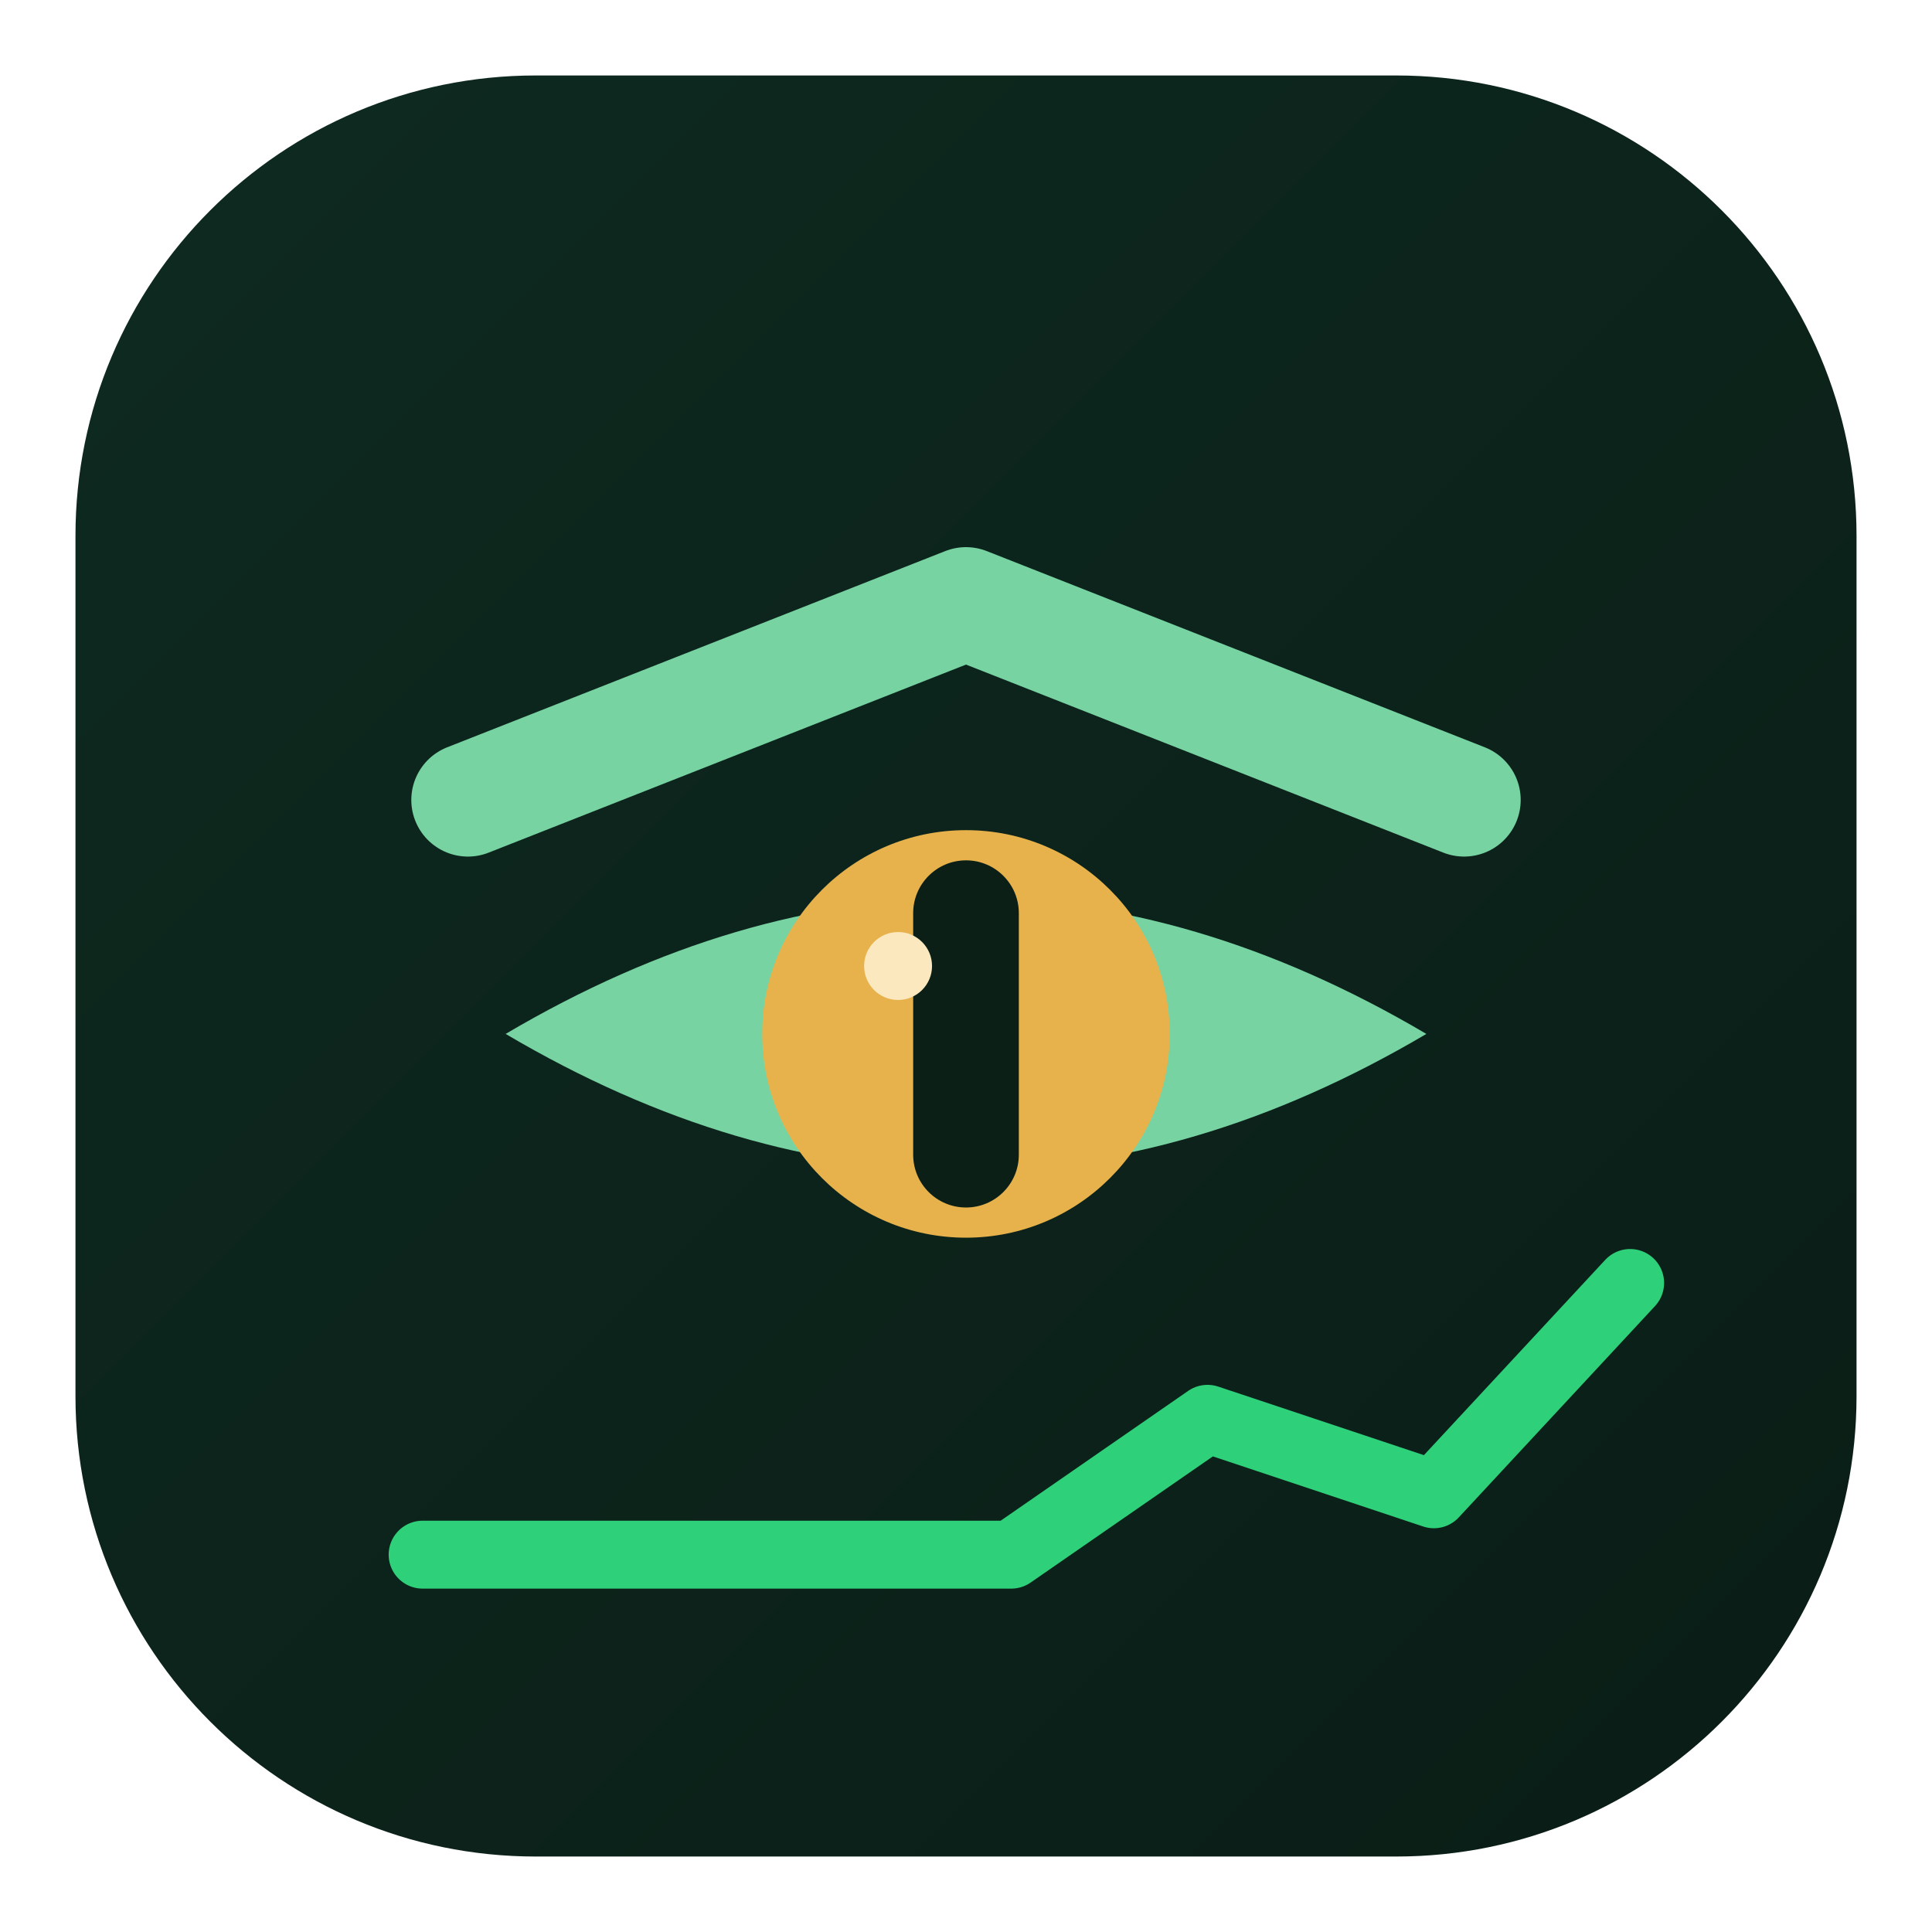
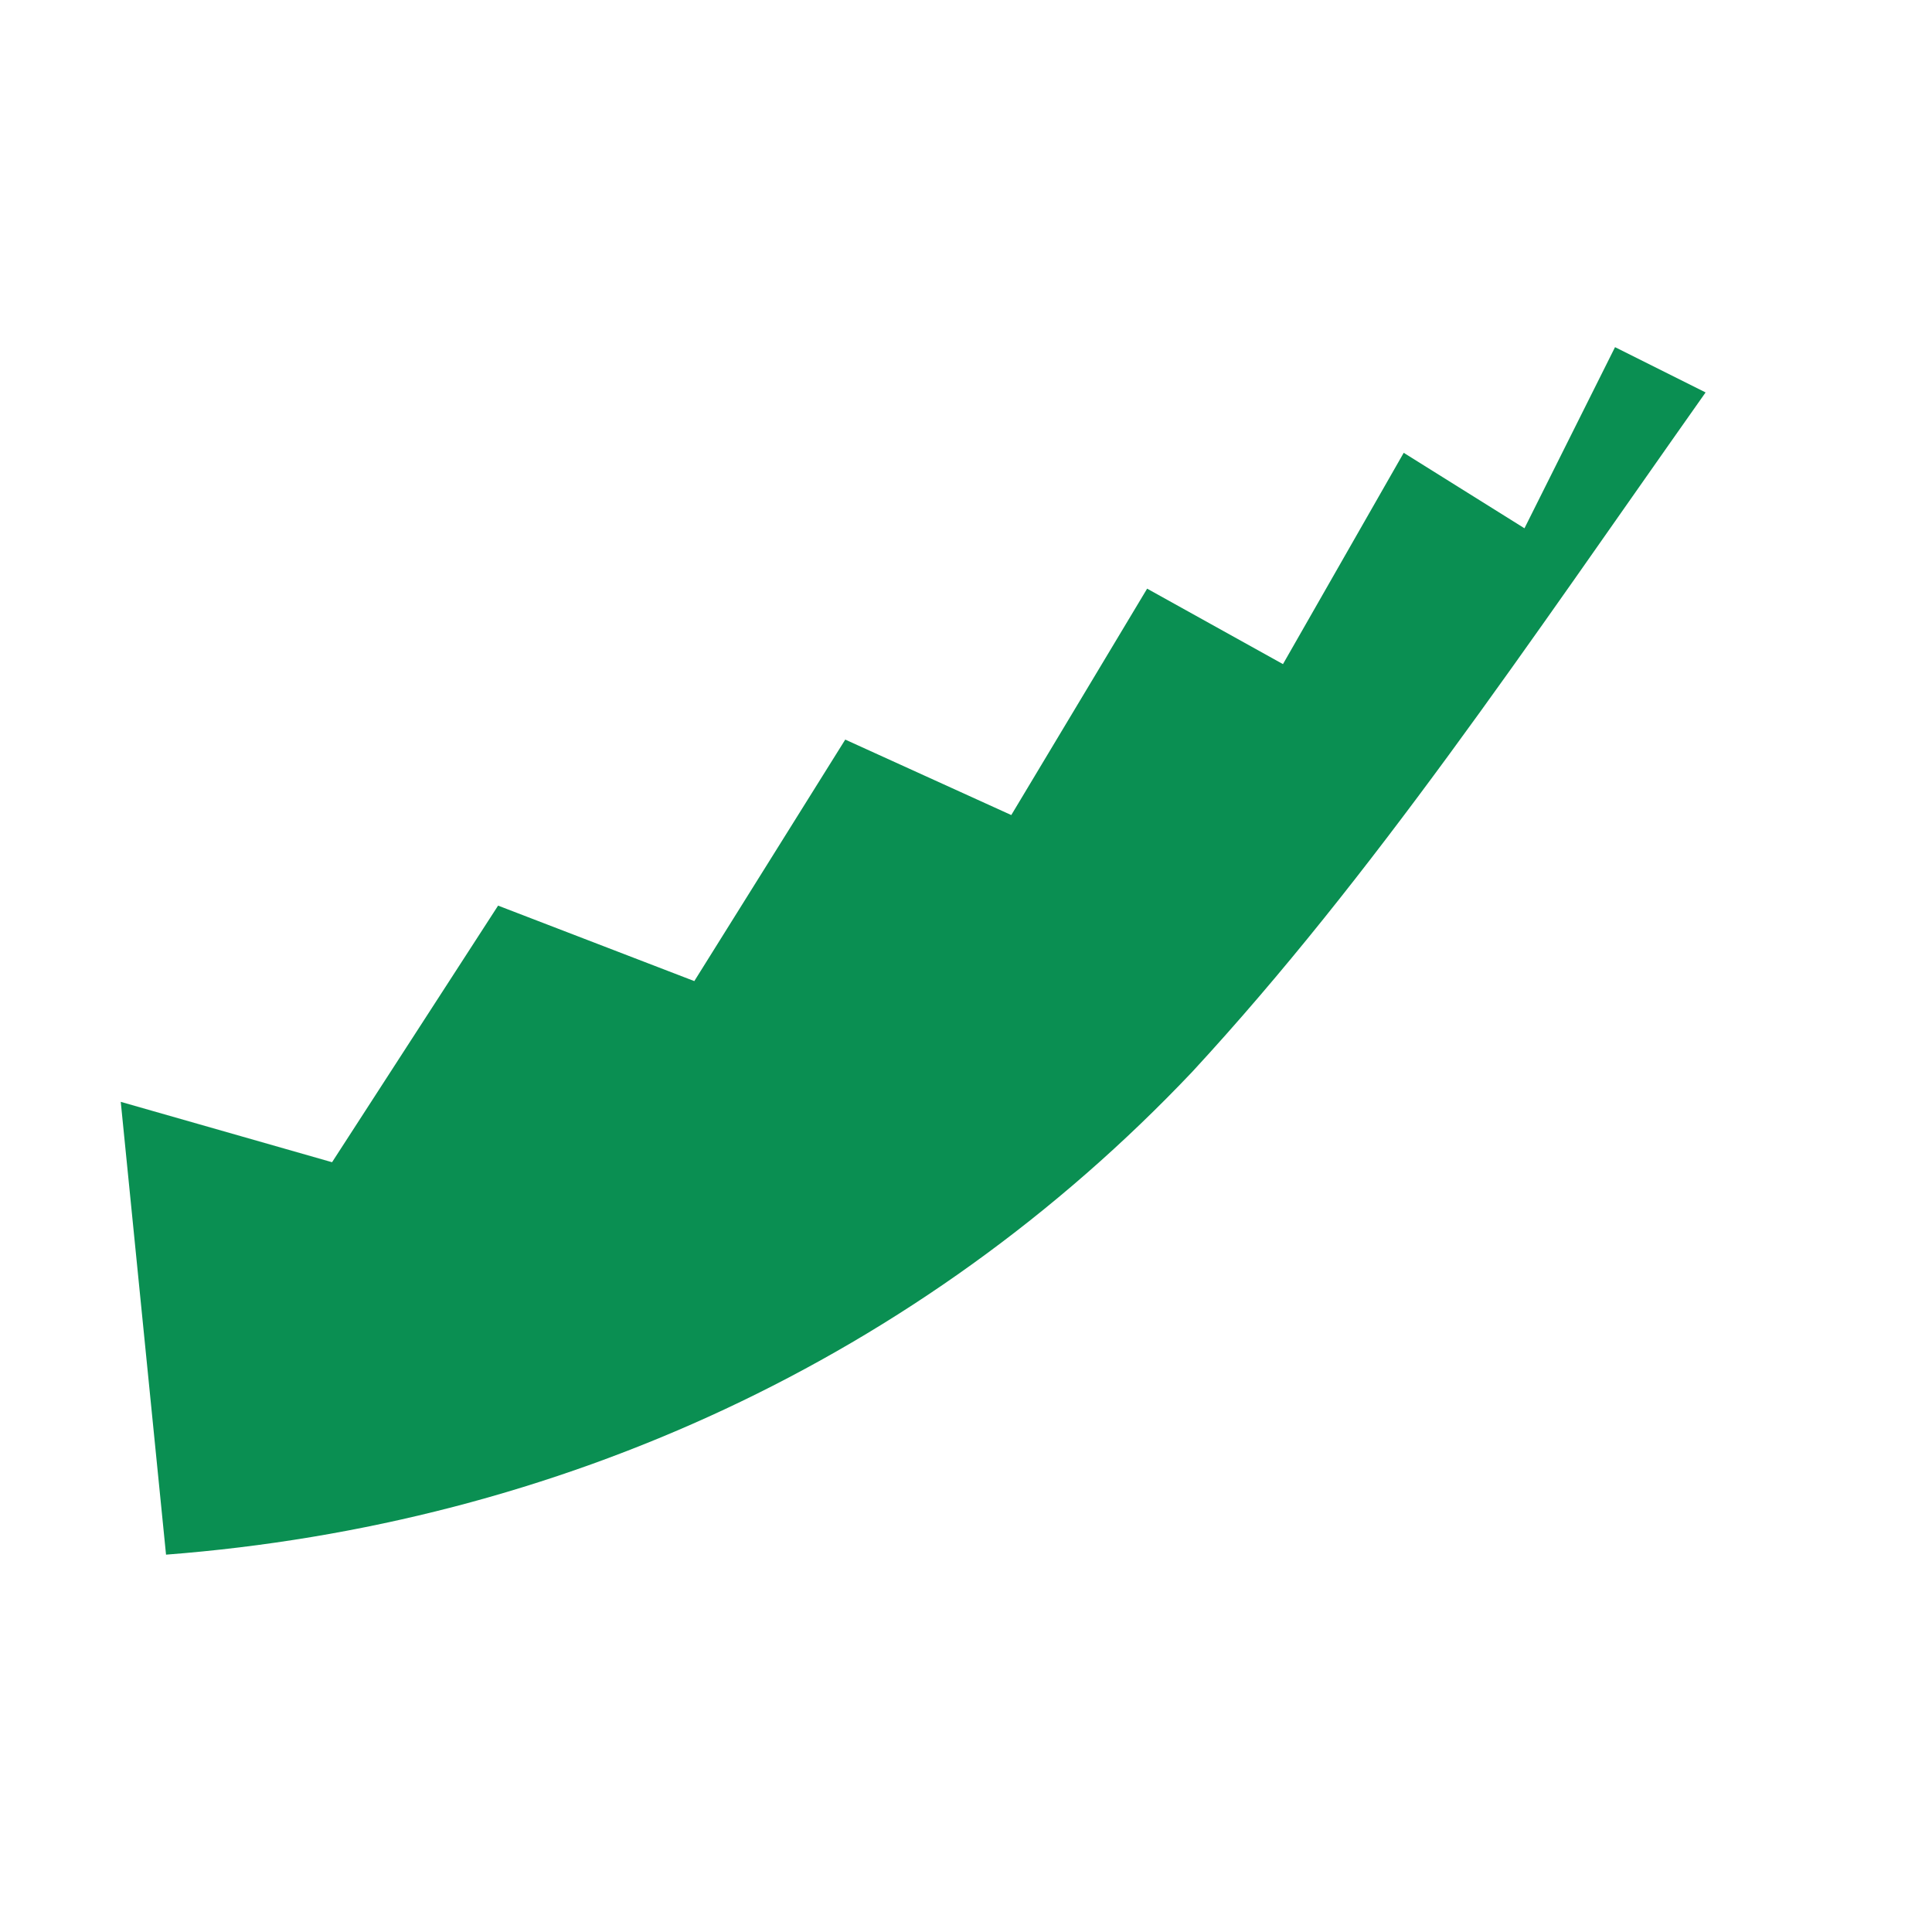
- <svg xmlns="http://www.w3.org/2000/svg" viewBox="0 0 256 256" width="256" height="256" role="img" aria-label="InvestiGator — an alligator's watchful eye over a rising market line">
-   <defs>
-     <linearGradient id="ig-bg" x1="0" y1="0" x2="1" y2="1">
-       <stop offset="0" stop-color="#0E2A20" />
-       <stop offset="1" stop-color="#0A1D16" />
-     </linearGradient>
-   </defs>
-   <rect x="10" y="10" width="236" height="236" rx="61" fill="url(#ig-bg)" />
-   <path d="M62 106 L128 80 L194 106" fill="none" stroke="#78D3A2" stroke-width="15" stroke-linecap="round" stroke-linejoin="round" />
-   <path d="M67 137 Q128 101 189 137 Q128 173 67 137 Z" fill="#78D3A2" />
-   <circle cx="128" cy="137" r="27" fill="#E7B24C" />
-   <rect x="121" y="114" width="14" height="46" rx="7" fill="#0B1F17" />
-   <circle cx="119" cy="128" r="4.5" fill="#FBE8BE" />
-   <polyline points="56,206 104,206 134,206 160,188 190,198 216,170" fill="none" stroke="#2FD07A" stroke-width="9" stroke-linecap="round" stroke-linejoin="round" />
+ <svg xmlns="http://www.w3.org/2000/svg" viewBox="0 0 256 256" width="256" height="256" role="img" aria-label="InvestiGator — a rising market line drawn as an alligator's ridged tail">
+   <path d="M22 206 C 74 202, 122 180, 158 142 C 182 116, 202 86, 226 52            L 214 46 L 202 70 L 186 60 L 170 88 L 152 78 L 134 108 L 112 98            L 92 130 L 66 120 L 44 154 L 16 146 Z" fill="#0A8F52" />
</svg>
